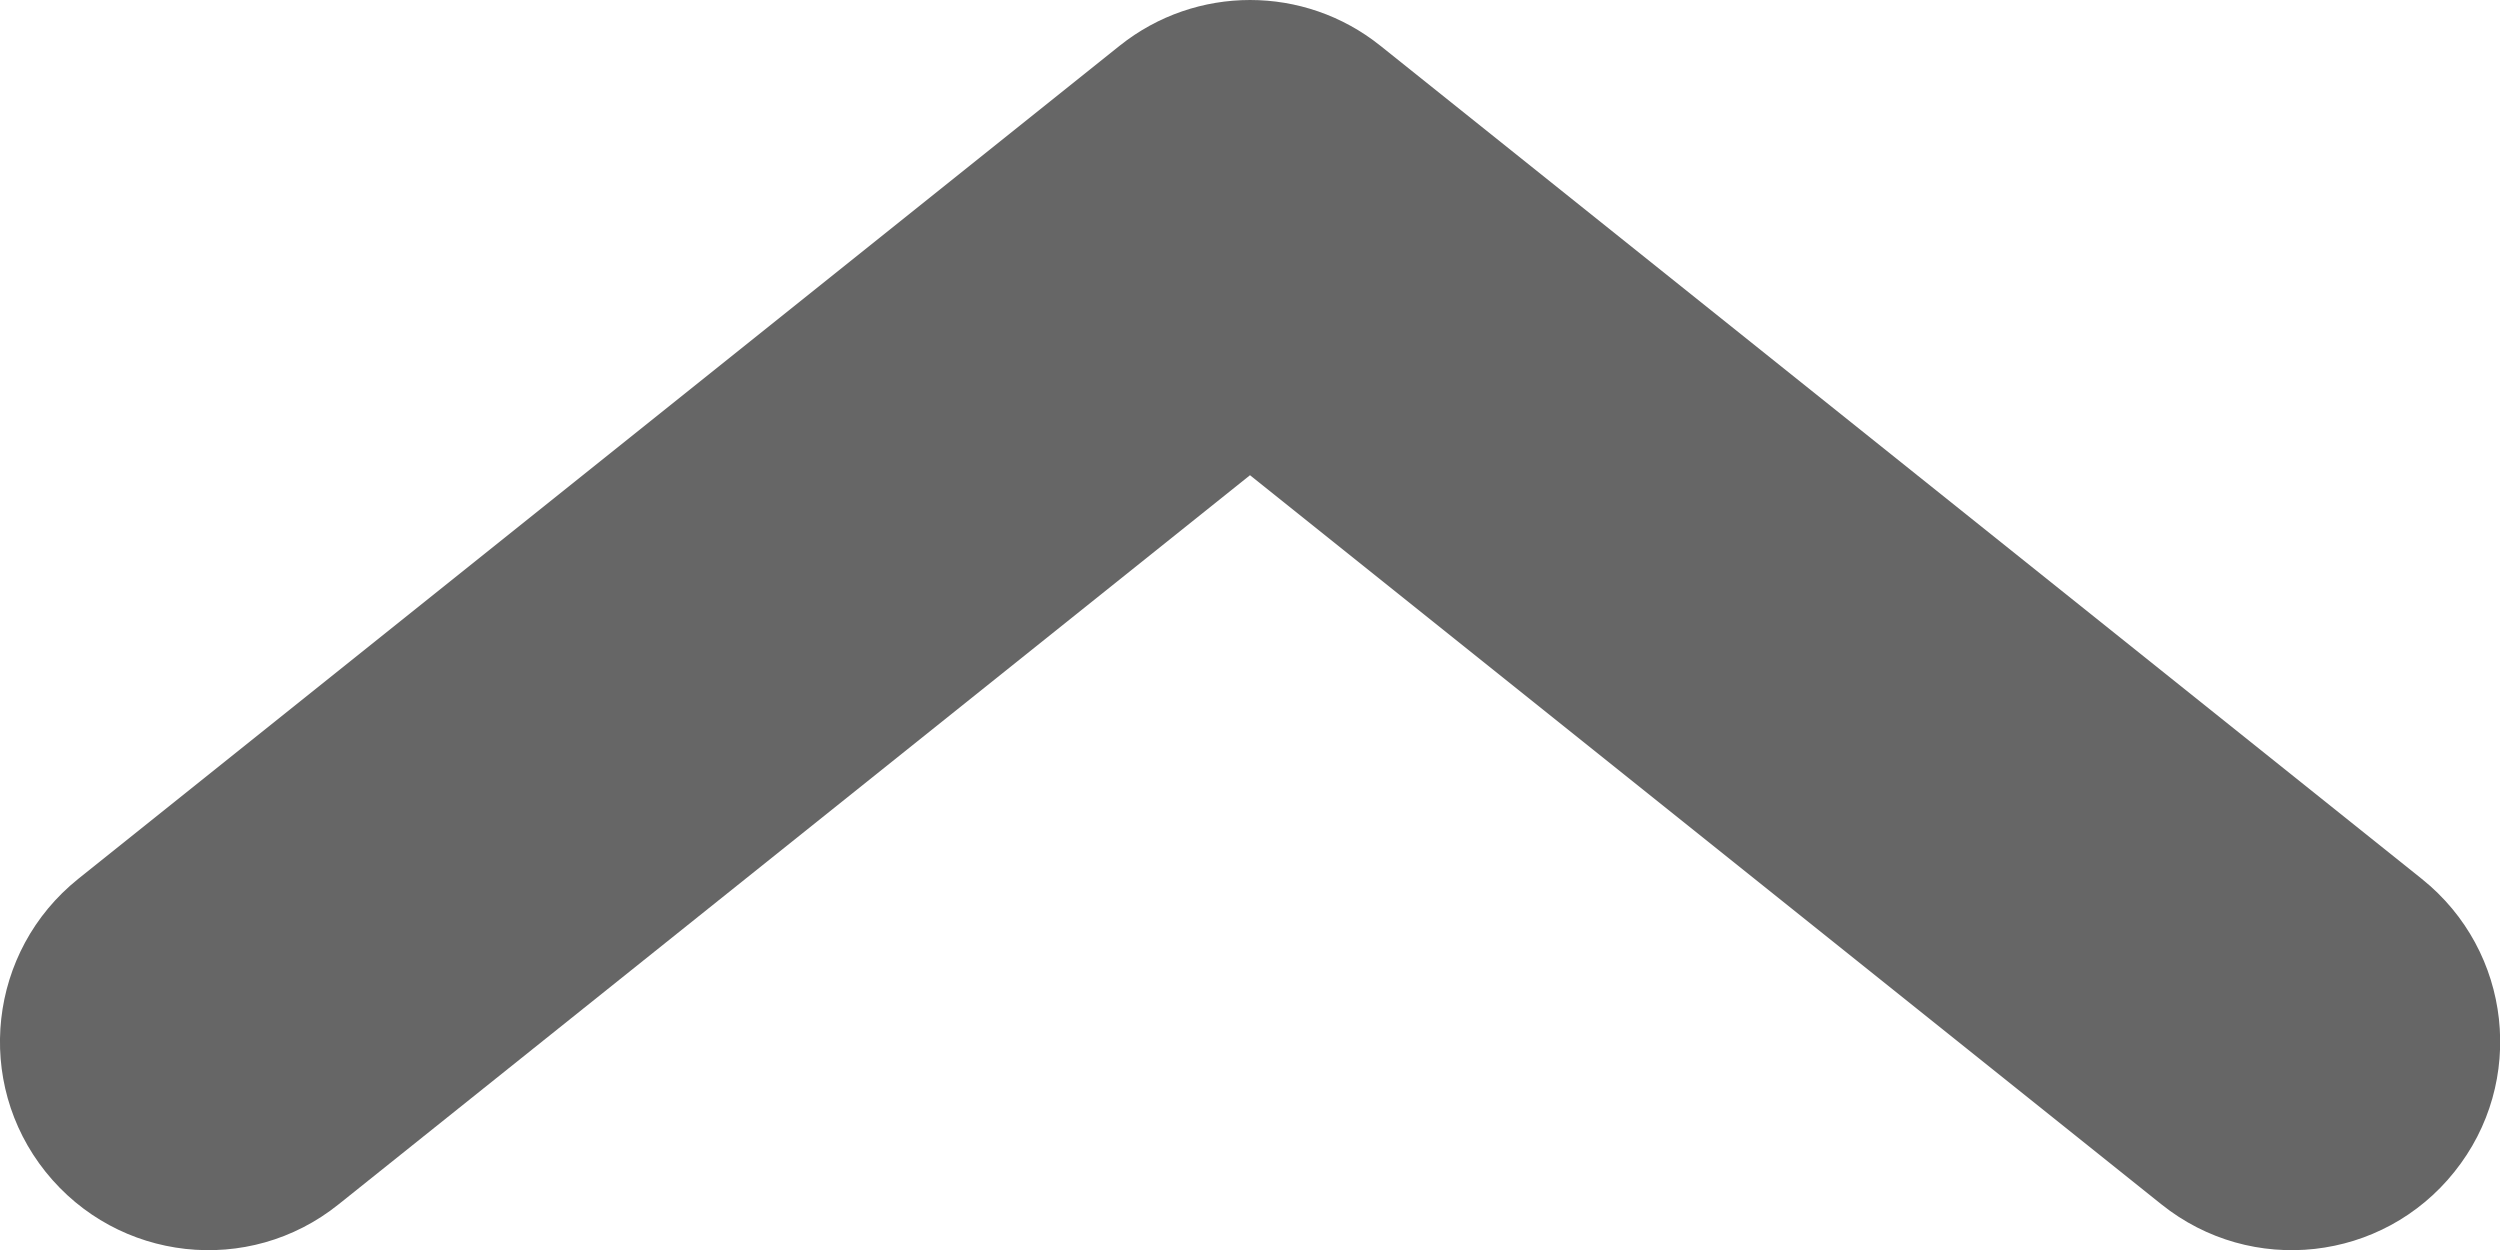
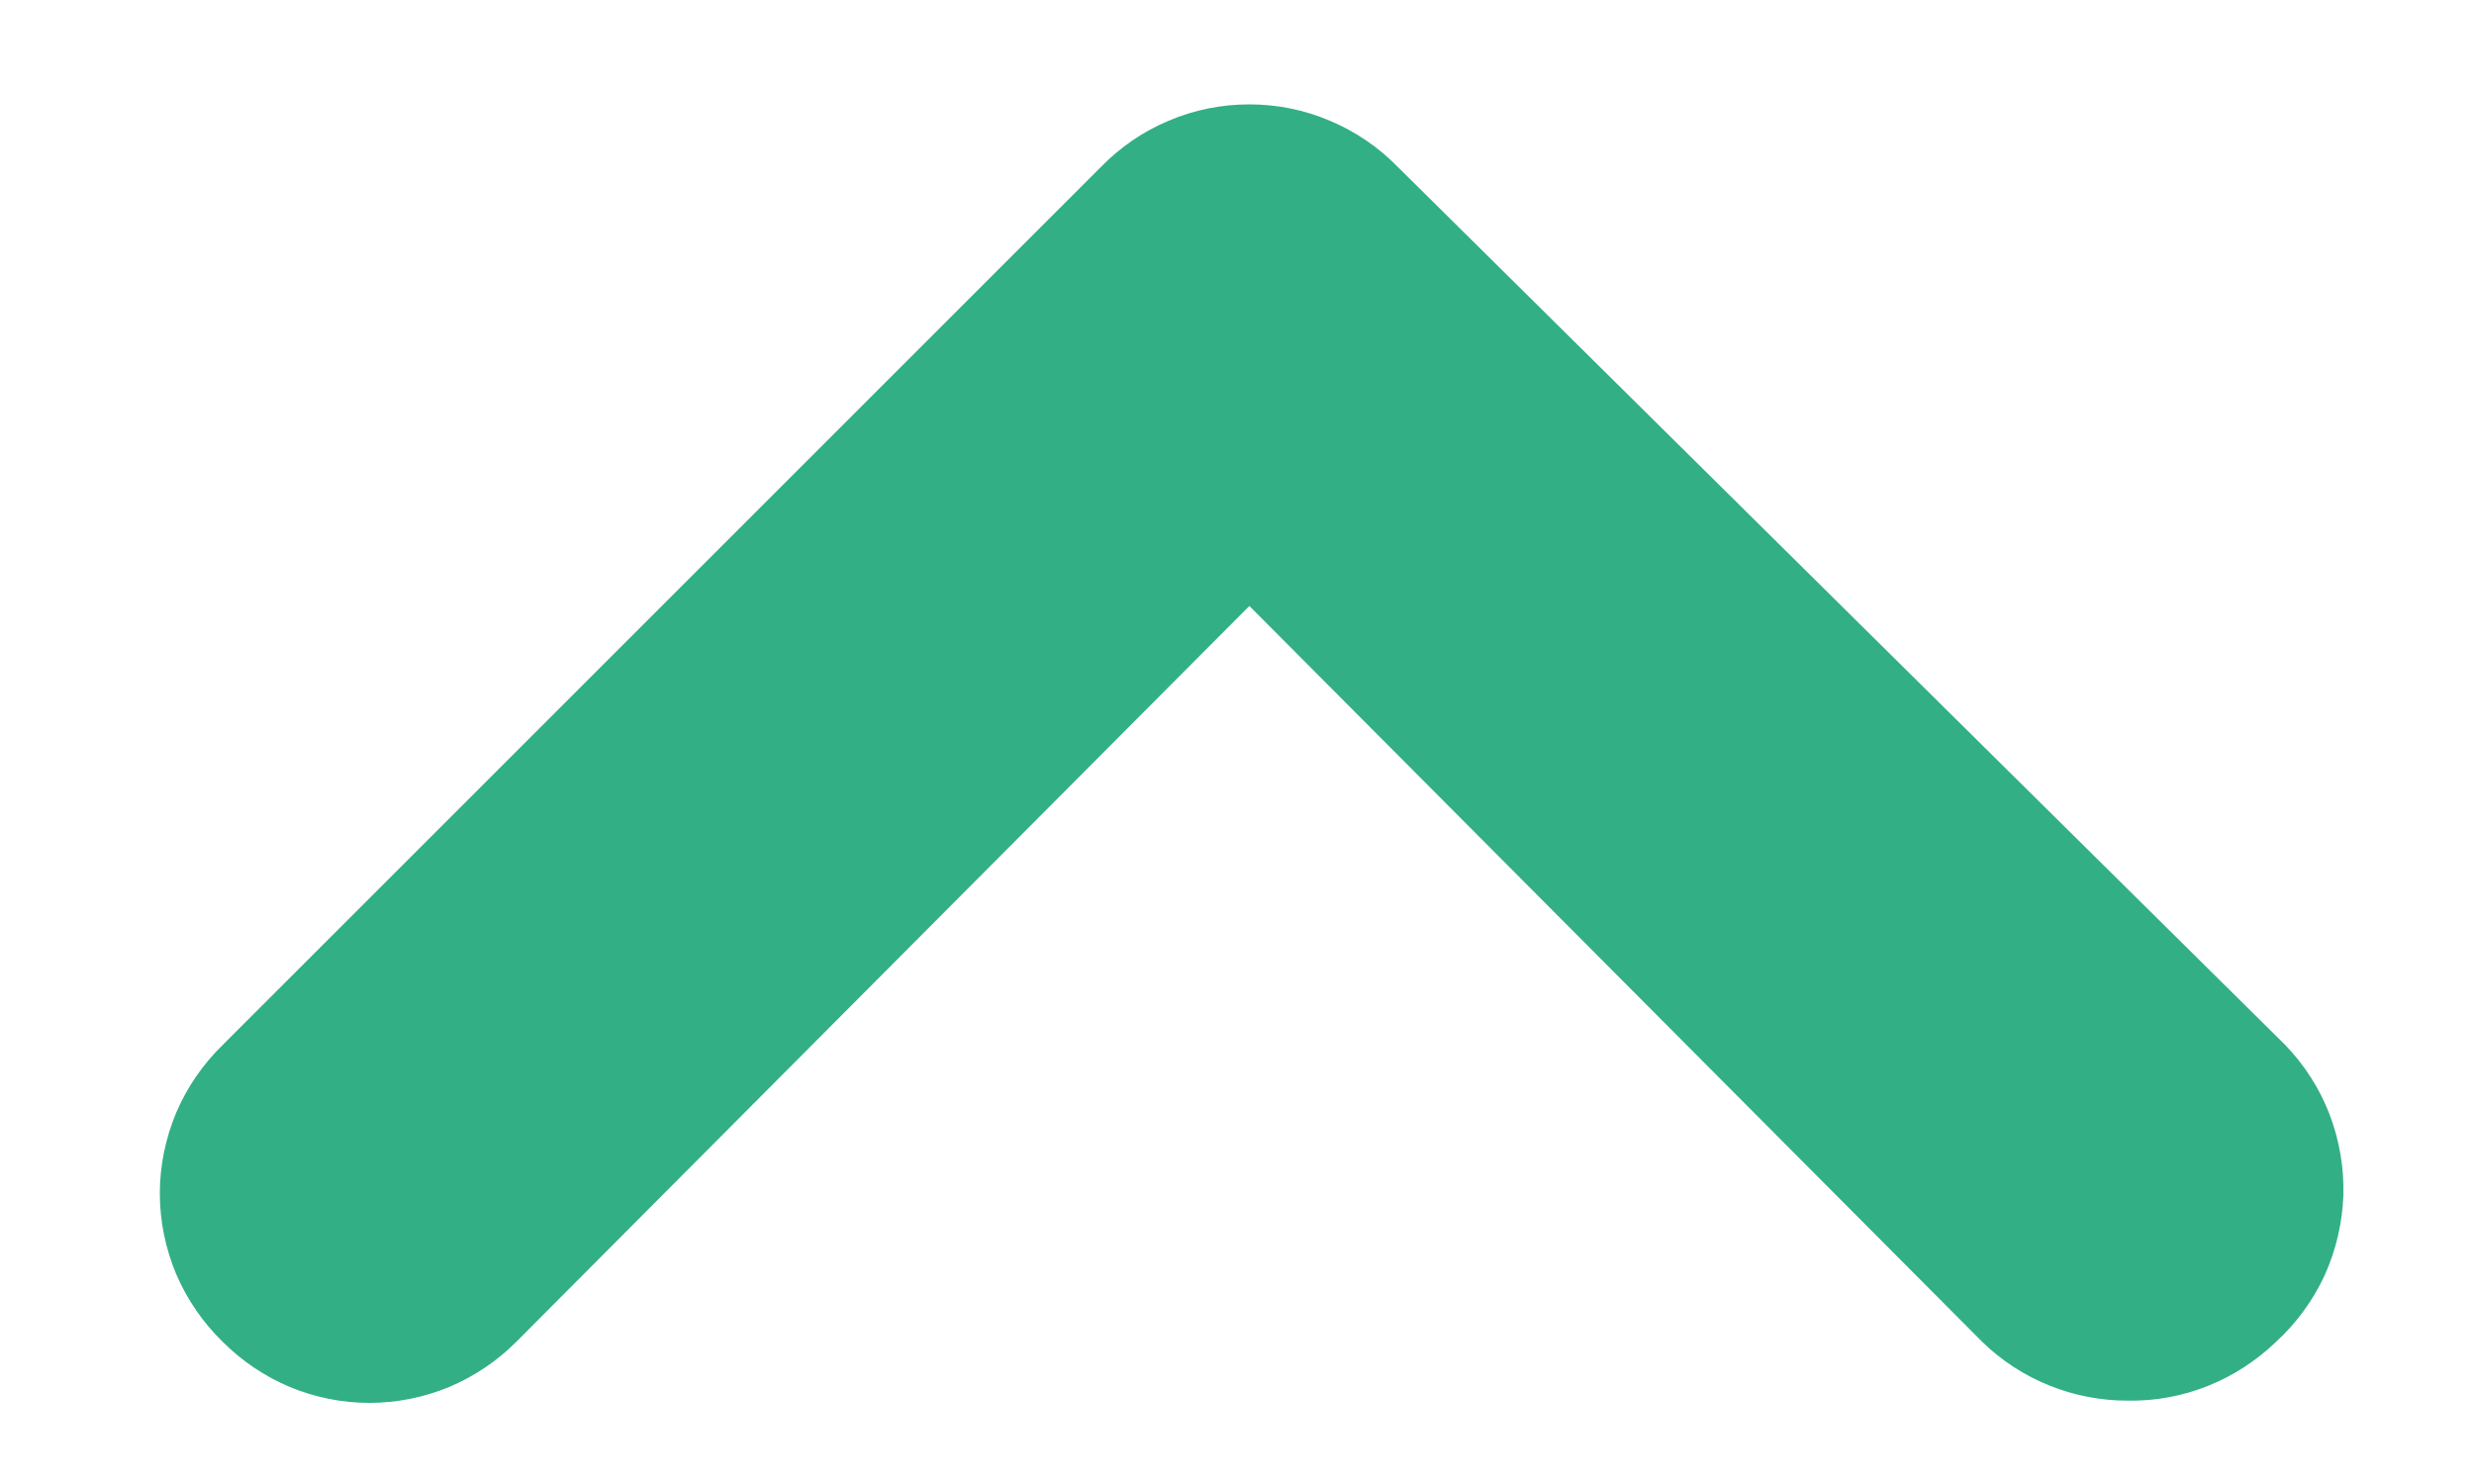
- <svg xmlns="http://www.w3.org/2000/svg" width="12" height="6" viewBox="0 0 12 6" fill="none">
-   <path fill-rule="evenodd" clip-rule="evenodd" d="M11.625 4.219L6.625 0.219C6.26 -0.073 5.741 -0.073 5.375 0.219L0.375 4.219C-0.056 4.565 -0.126 5.194 0.219 5.625C0.565 6.057 1.194 6.127 1.625 5.781L6 2.281L10.375 5.781C10.807 6.127 11.436 6.057 11.781 5.625C12.127 5.194 12.057 4.565 11.625 4.219Z" fill="#666666" />
+ <svg xmlns="http://www.w3.org/2000/svg" width="10" height="6" viewBox="0 0 10 6" fill="none">
+   <path d="M9.237 4.225L5.65 0.675C5.572 0.595 5.478 0.531 5.375 0.488C5.272 0.444 5.162 0.422 5.05 0.422C4.938 0.422 4.827 0.444 4.724 0.488C4.621 0.531 4.528 0.595 4.45 0.675L0.9 4.225C0.82 4.303 0.756 4.396 0.712 4.499C0.669 4.603 0.646 4.713 0.646 4.825C0.646 4.937 0.669 5.048 0.712 5.151C0.756 5.254 0.82 5.347 0.9 5.425C0.978 5.503 1.07 5.565 1.172 5.608C1.274 5.65 1.383 5.672 1.493 5.672C1.604 5.672 1.713 5.65 1.815 5.608C1.917 5.565 2.009 5.503 2.087 5.425L5.05 2.45L8.012 5.425C8.169 5.578 8.38 5.663 8.6 5.663C8.71 5.665 8.82 5.645 8.923 5.604C9.026 5.563 9.12 5.502 9.2 5.425C9.282 5.35 9.349 5.258 9.396 5.157C9.442 5.055 9.468 4.945 9.472 4.833C9.475 4.721 9.456 4.61 9.416 4.505C9.376 4.401 9.315 4.306 9.237 4.225Z" fill="#32AF85" />
</svg>
